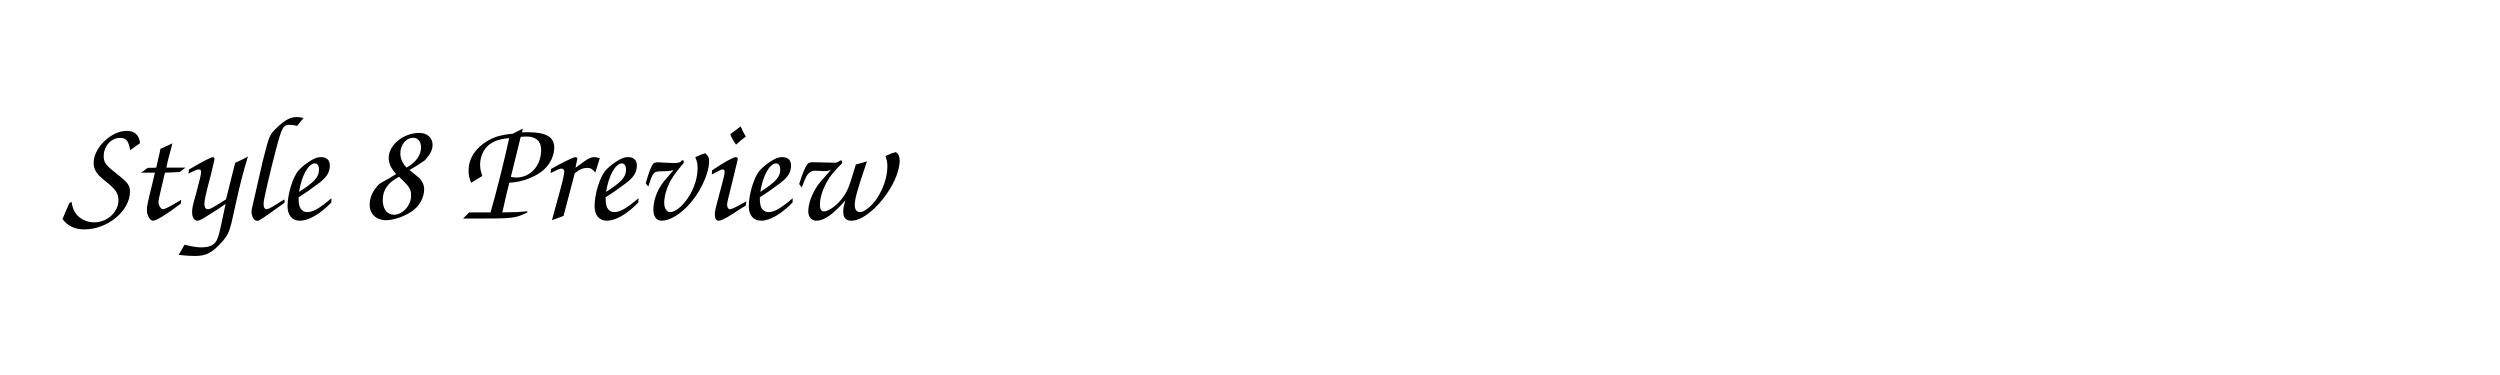
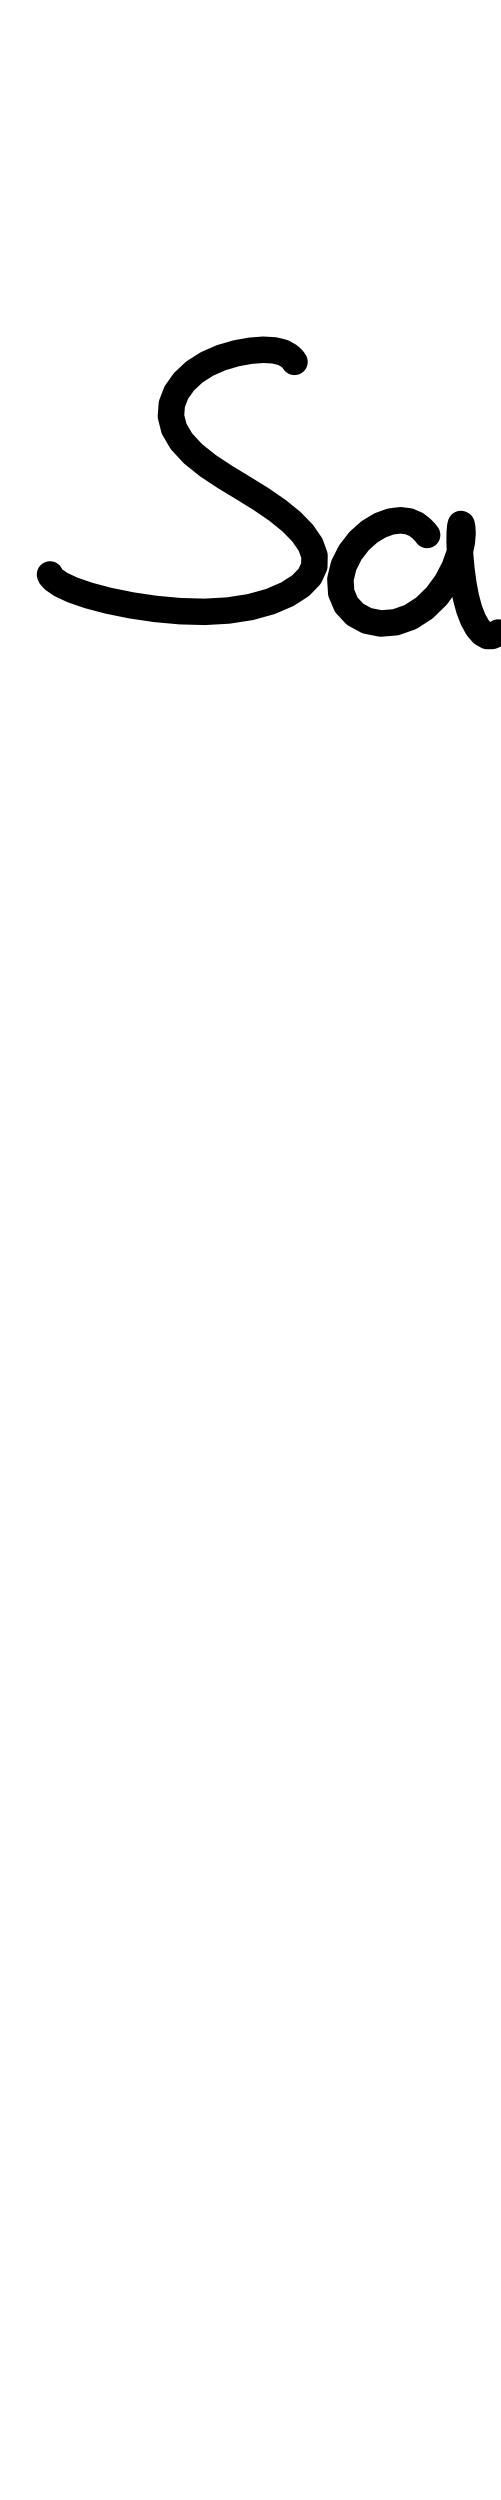
- <svg xmlns="http://www.w3.org/2000/svg" width="400" height="60" viewBox="0 0 400 60">
-   <rect width="400" height="60" fill="transparent" />
-   <text x="10" y="35" font-family="'Segoe Script', 'Brush Script MT', cursive" font-size="24" fill="black">
-     Style 8 Preview
-   </text>
+ <svg xmlns="http://www.w3.org/2000/svg" baseProfile="full" height="50.0mm" version="1.1" viewBox="0,0,37.795,188.976" width="10.0mm">
+   <defs />
+   <path d="M22.26,27.354 L22.136,27.168 L21.858,26.908 L21.39,26.647 L20.731,26.484 L19.9,26.438 L18.918,26.513 L17.841,26.709 L16.725,27.035 L15.649,27.507 L14.689,28.119 L13.905,28.855 L13.325,29.676 L12.988,30.554 L12.921,31.468 L13.159,32.41 L13.717,33.361 L14.588,34.301 L15.711,35.199 L17.013,36.06 L18.389,36.893 L19.738,37.728 L20.972,38.575 L22.037,39.439 L22.879,40.304 L23.471,41.163 L23.773,41.997 L23.759,42.798 L23.414,43.556 L22.729,44.268 L21.723,44.916 L20.438,45.47 L18.924,45.889 L17.251,46.15 L15.472,46.25 L13.621,46.2 L11.752,46.03 L9.924,45.759 L8.209,45.412 L6.697,45.013 L5.472,44.589 L4.591,44.176 L4.068,43.816 L3.834,43.561 L3.78,43.424 M32.286,40.438 L32.135,40.243 L31.856,39.952 L31.445,39.637 L30.921,39.413 L30.283,39.329 L29.545,39.417 L28.745,39.705 L27.928,40.197 L27.152,40.89 L26.479,41.759 L25.979,42.75 L25.729,43.788 L25.792,44.806 L26.173,45.712 L26.844,46.437 L27.743,46.924 L28.787,47.131 L29.901,47.039 L31.017,46.648 L32.071,45.969 L33.006,45.06 L33.778,44.002 L34.354,42.899 L34.723,41.867 L34.908,40.99 L34.963,40.32 L34.94,39.872 L34.891,39.637 L34.837,39.611 L34.788,39.815 L34.75,40.283 L34.744,41.016 L34.783,41.963 L34.88,43.031 L35.025,44.115 L35.216,45.133 L35.46,46.047 L35.758,46.818 L36.096,47.436 L36.465,47.865 L36.835,48.078 L37.194,48.072 L37.48,47.954 L37.66,47.815 M40.259,38.807 L40.268,38.869 L40.296,39.081 L40.334,39.517 L40.364,40.208 L40.379,41.124 L40.366,42.194 L40.333,43.339 L40.309,44.463 L40.293,45.464 L40.282,46.257 L40.281,46.796 L40.276,47.058 L40.264,47.048 L40.256,46.759 L40.259,46.182 L40.302,45.346 L40.421,44.323 L40.631,43.191 L40.952,42.036 L41.398,40.917 L41.988,39.884 L42.726,38.992 L43.591,38.294 L44.534,37.833 L45.501,37.644 L46.436,37.737 L47.299,38.103 L48.053,38.716 L48.66,39.529 L49.099,40.483 L49.361,41.511 L49.45,42.538 L49.397,43.483 L49.265,44.283 L49.098,44.885 L48.952,45.247 L48.859,45.336 L48.83,45.133 L48.887,44.633 L49.06,43.871 L49.359,42.914 L49.787,41.842 L50.334,40.743 L50.97,39.699 L51.693,38.778 L52.502,38.029 L53.387,37.495 L54.3,37.192 L55.195,37.132 L56.004,37.319 L56.689,37.752 L57.225,38.402 L57.607,39.228 L57.819,40.166 L57.882,41.15 L57.821,42.118 L57.688,43.03 L57.526,43.826 L57.381,44.475 L57.277,44.929 L57.216,45.162 L57.189,45.179 L57.185,45.088 L57.185,44.972 M62.162,39.979 L62.164,40.329 L62.163,40.956 L62.15,41.852 L62.095,42.931 L61.977,44.185 L61.791,45.592 L61.546,47.125 L61.262,48.715 L60.972,50.289 L60.675,51.747 L60.395,53.001 L60.147,53.965 L59.947,54.598 L59.806,54.879 L59.726,54.813 L59.697,54.397 L59.726,53.646 L59.812,52.583 L59.972,51.294 L60.208,49.854 L60.516,48.332 L60.892,46.774 L61.334,45.214 L61.846,43.678 L62.449,42.226 L63.157,40.907 L63.966,39.771 L64.869,38.857 L65.84,38.183 L66.85,37.753 L67.879,37.573 L68.893,37.647 L69.834,37.979 L70.642,38.553 L71.254,39.318 L71.627,40.209 L71.77,41.154 L71.684,42.086 L71.364,42.955 L70.812,43.714 L70.021,44.329 L69.007,44.78 L67.832,45.046 L66.559,45.129 L65.267,45.048 L64.061,44.844 L63.02,44.576 L62.234,44.285 L61.754,43.986 L61.575,43.689 L61.587,43.45 L61.675,43.294 M76.468,27.859 L76.451,28.168 L76.439,28.726 L76.431,29.539 L76.409,30.548 L76.351,31.773 L76.243,33.209 L76.077,34.847 L75.874,36.622 L75.659,38.453 L75.449,40.252 L75.279,41.952 L75.166,43.487 L75.109,44.81 L75.093,45.872 L75.107,46.649 L75.14,47.149 L75.218,47.4 L75.373,47.423 L75.656,47.227 L76.112,46.803 L76.772,46.153 L77.635,45.316 L78.666,44.368 L79.808,43.383 L80.993,42.417 L82.152,41.507 L83.232,40.674 L84.162,39.933 L84.888,39.314 L85.372,38.829 L85.607,38.465 L85.6,38.211 L85.375,38.058 L84.93,38.009 L84.276,38.086 L83.443,38.29 L82.485,38.609 L81.479,39.032 L80.533,39.553 L79.726,40.177 L79.135,40.908 L78.793,41.727 L78.703,42.599 L78.874,43.486 L79.336,44.336 L80.109,45.101 L81.214,45.727 L82.616,46.174 L84.239,46.425 L85.993,46.504 L87.765,46.449 L89.422,46.297 L90.862,46.079 L91.999,45.813 L92.812,45.526 L93.32,45.246 L93.57,45.005 L93.612,44.812 L93.553,44.684 L93.469,44.615 M120.806,29.589 L120.378,29.493 L119.61,29.403 L118.505,29.392 L117.183,29.542 L115.696,29.867 L114.136,30.352 L112.628,30.963 L111.338,31.663 L110.396,32.41 L109.894,33.165 L109.857,33.9 L110.277,34.599 L111.134,35.271 L112.396,35.929 L114.003,36.607 L115.867,37.337 L117.855,38.142 L119.805,39.014 L121.555,39.931 L122.981,40.853 L124.014,41.762 L124.661,42.637 L124.95,43.465 L124.925,44.226 L124.599,44.9 L123.958,45.462 L122.975,45.904 L121.647,46.205 L120.001,46.37 L118.128,46.41 L116.139,46.347 L114.159,46.206 L112.276,46.001 L110.578,45.739 L109.11,45.442 L107.959,45.123 L107.196,44.801 L106.857,44.499 L106.81,44.266 L106.904,44.123 M129.221,29.557 L129.179,29.668 L129.132,29.956 L129.09,30.49 L129.051,31.291 L128.982,32.352 L128.869,33.656 L128.692,35.159 L128.466,36.803 L128.214,38.513 L127.959,40.205 L127.73,41.807 L127.544,43.259 L127.404,44.501 L127.328,45.499 L127.3,46.17 L127.3,46.527 M125.454,37.795 L125.49,37.785 L125.642,37.804 L125.994,37.867 L126.61,37.976 L127.515,38.11 L128.638,38.231 L129.879,38.307 L131.159,38.329 L132.382,38.286 L133.476,38.189 L134.287,38.088 L134.756,38.013 M136.221,38.96 L136.207,38.945 L136.174,38.982 L136.128,39.138 L136.083,39.476 L136.056,39.996 L136.074,40.661 L136.17,41.413 L136.371,42.174 L136.706,42.872 L137.194,43.446 L137.832,43.844 L138.609,44.019 L139.508,43.946 L140.494,43.617 L141.529,43.049 L142.558,42.296 L143.525,41.467 L144.349,40.671 L144.962,40.011 L145.342,39.535 L145.502,39.261 L145.489,39.189 L145.353,39.356 L145.089,39.804 L144.682,40.565 L144.145,41.606 L143.486,42.87 L142.76,44.289 L142.028,45.818 L141.306,47.413 L140.618,49.026 L139.986,50.577 L139.41,51.987 L138.934,53.187 L138.587,54.153 L138.392,54.825 L138.352,55.162 L138.438,55.157 L138.562,54.963 L138.666,54.737 M148.836,29.774 L148.848,30.024 L148.86,30.511 L148.855,31.253 L148.826,32.206 L148.775,33.352 L148.702,34.647 L148.622,36.054 L148.559,37.512 L148.522,38.957 L148.537,40.342 L148.598,41.614 L148.702,42.728 L148.832,43.656 L148.992,44.389 L149.174,44.943 L149.399,45.336 L149.66,45.562 L149.988,45.612 L150.4,45.476 L150.933,45.166 L151.607,44.719 L152.42,44.169 L153.326,43.549 L154.281,42.881 L155.223,42.183 L156.1,41.461 L156.871,40.734 L157.488,40.018 L157.923,39.342 L158.161,38.737 L158.2,38.238 L158.058,37.859 L157.742,37.617 L157.267,37.525 L156.644,37.603 L155.897,37.866 L155.085,38.323 L154.29,38.941 L153.599,39.681 L153.111,40.496 L152.896,41.339 L153.014,42.18 L153.51,42.983 L154.387,43.699 L155.626,44.29 L157.171,44.729 L158.927,45.006 L160.799,45.136 L162.717,45.13 L164.271,45.055 L165.266,44.973" fill="none" stroke="black" stroke-linecap="round" stroke-linejoin="round" stroke-miterlimit="2" stroke-width="2.0" />
</svg>
